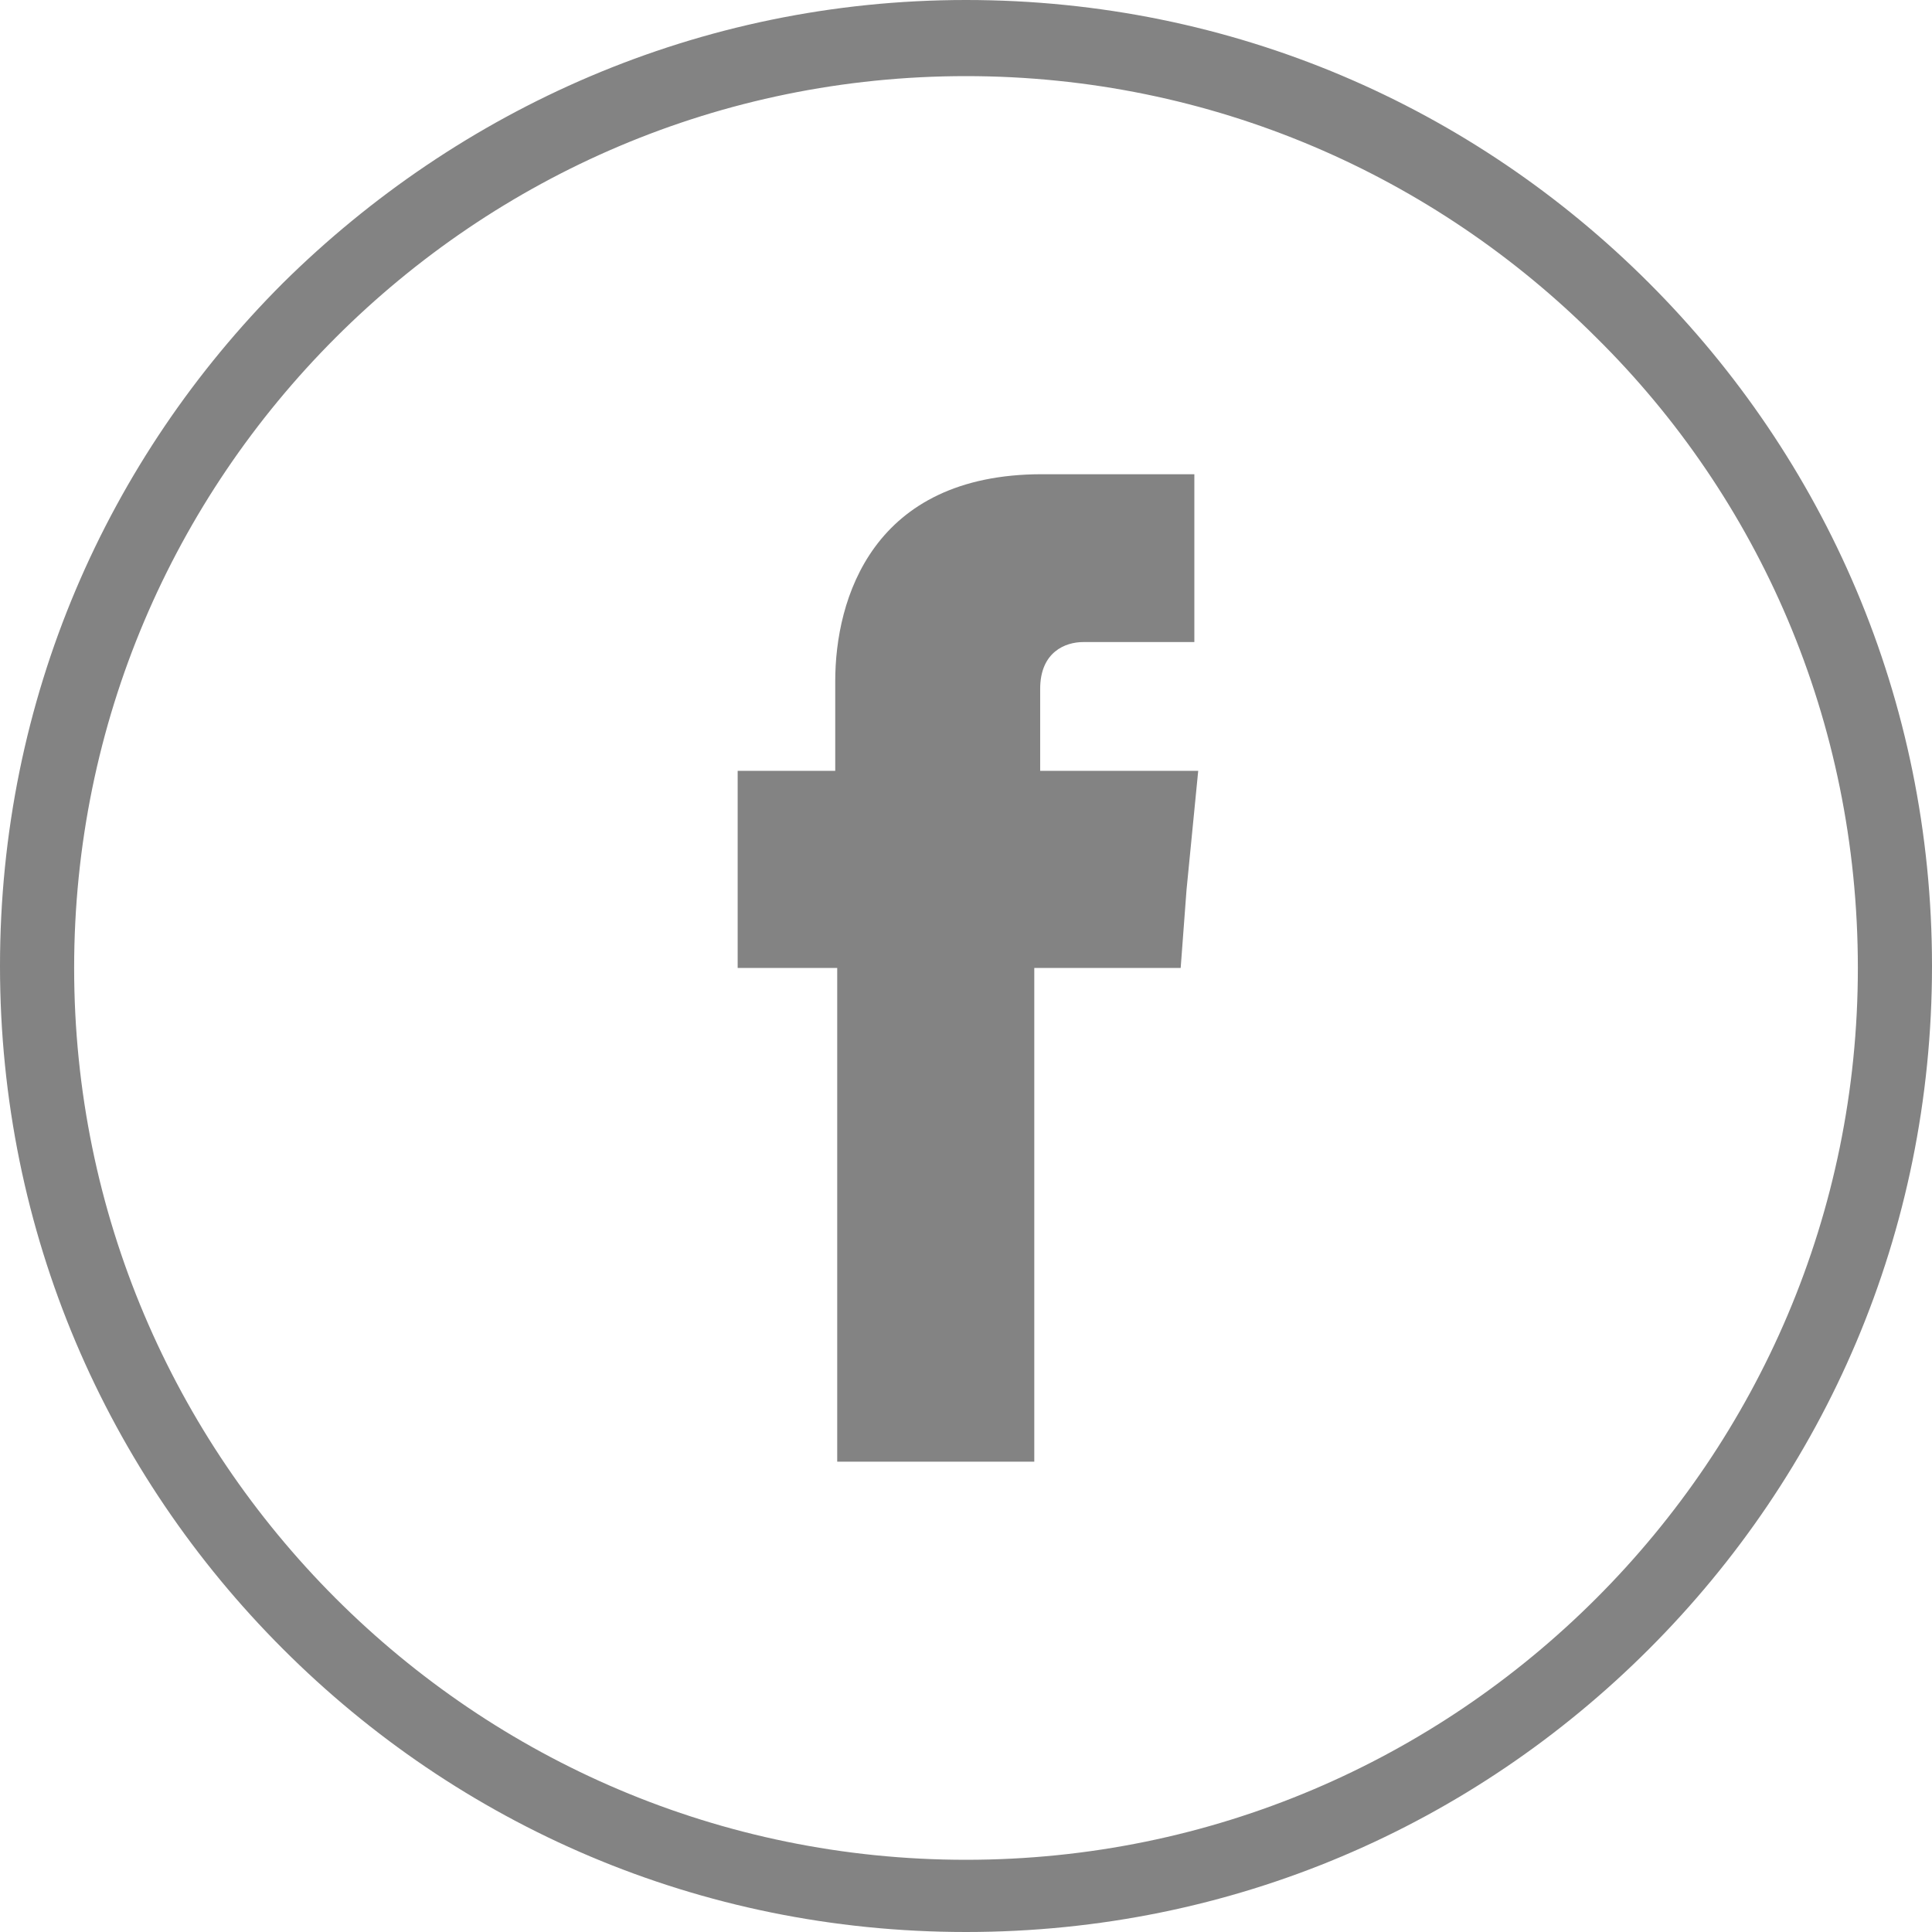
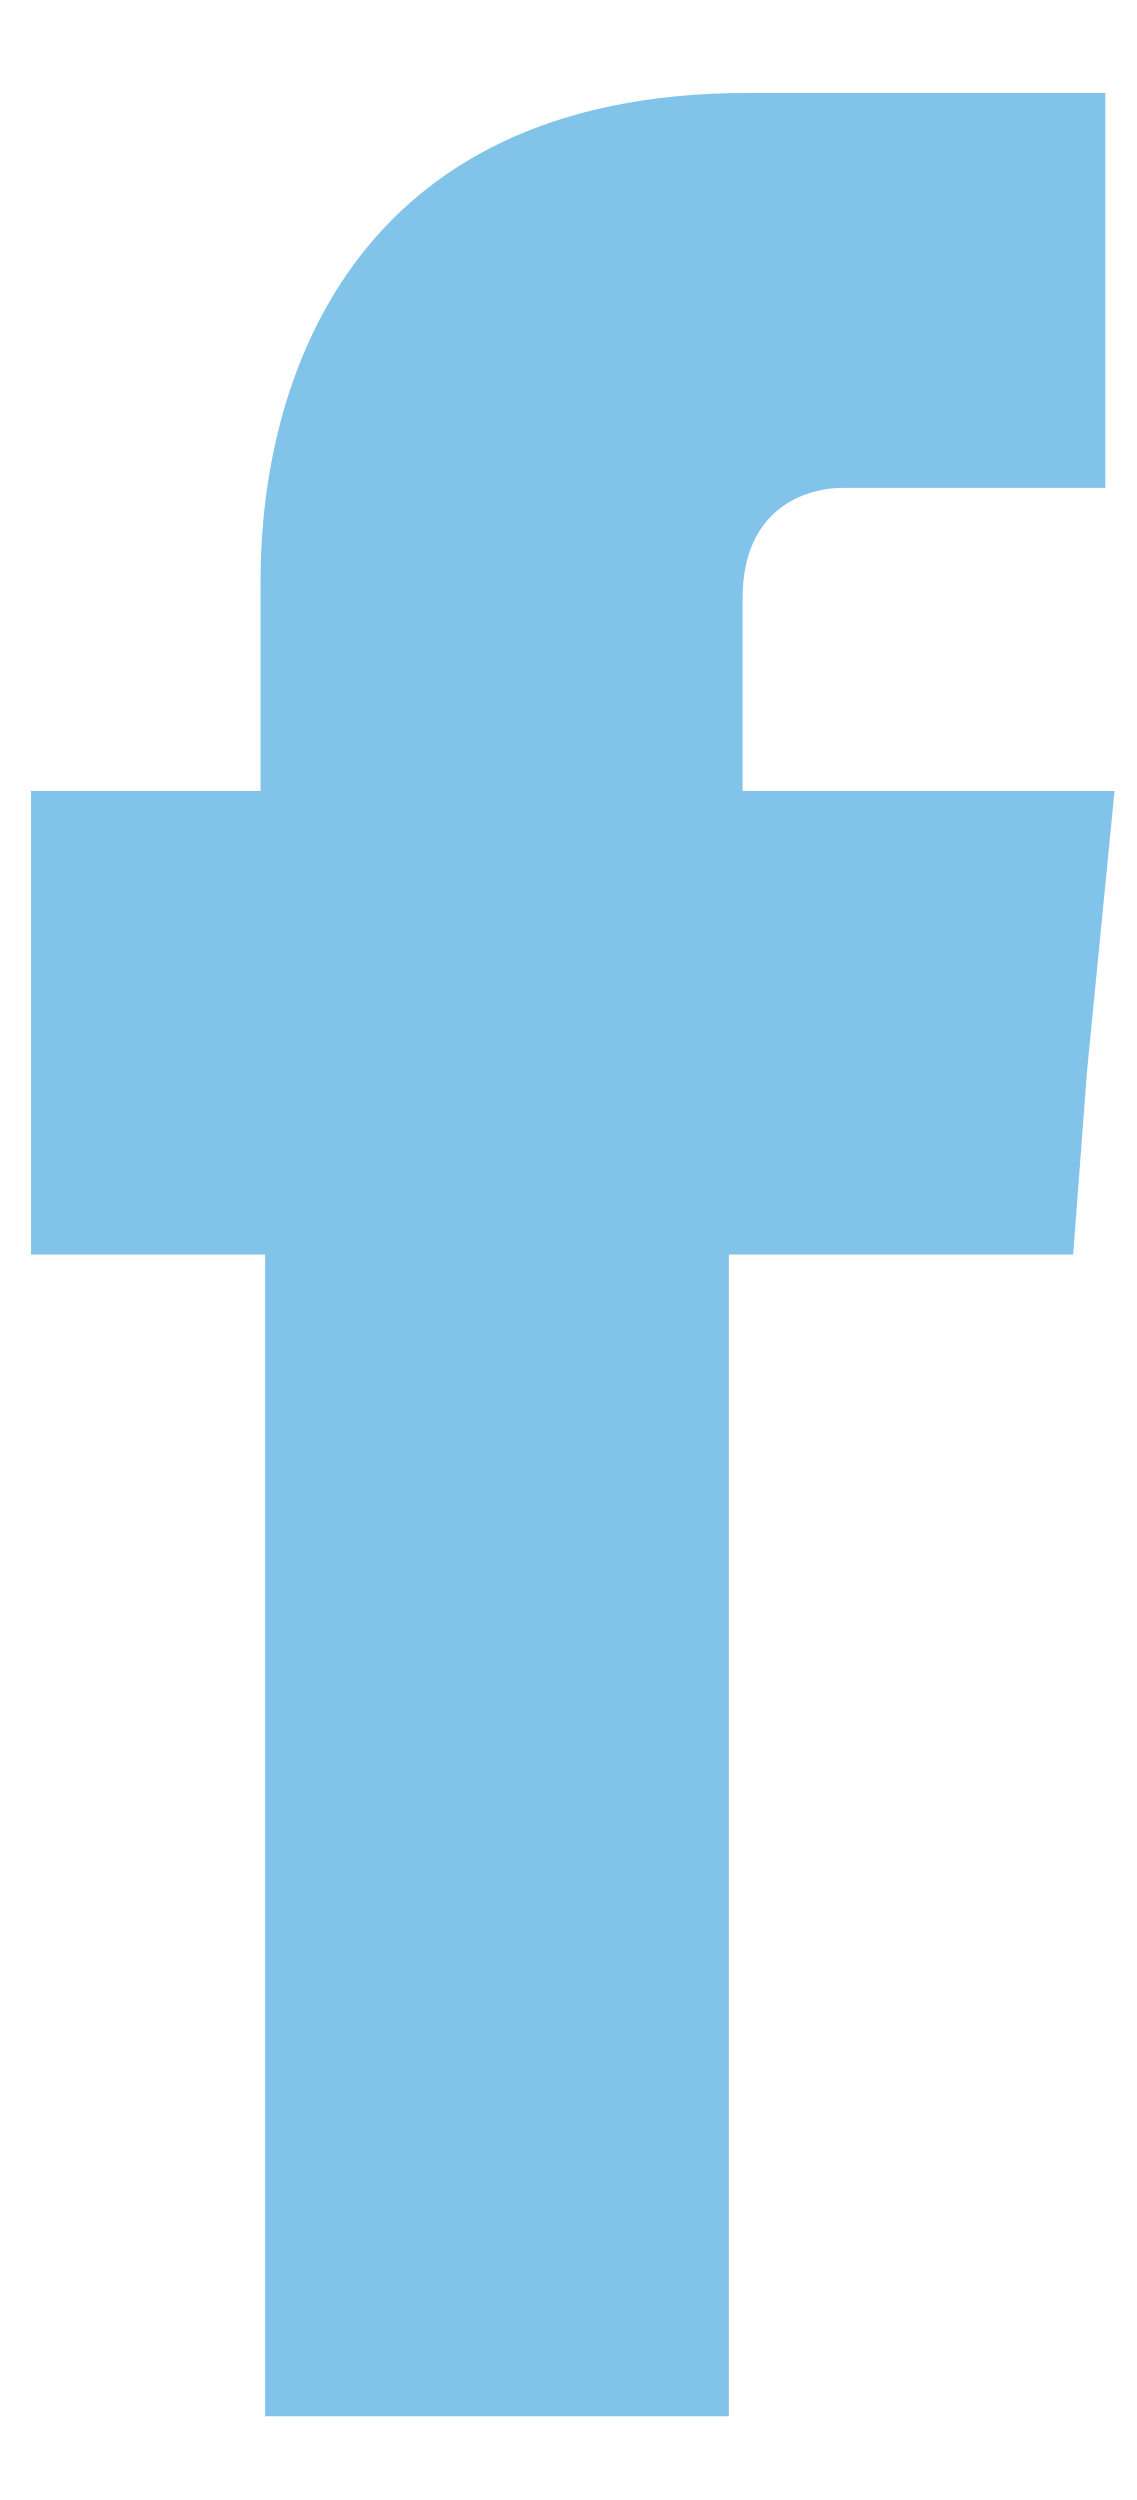
- <svg xmlns="http://www.w3.org/2000/svg" width="40" height="40" viewBox="0 0 40 40" fill="none">
-   <path d="M20 -1.23303e-06C25.535 -1.23303e-06 30.505 2.222 34.141 5.859C37.778 9.495 40 14.465 40 20C40 25.535 37.778 30.505 34.141 34.141C30.505 37.778 25.535 40 20 40C14.465 40 9.495 37.778 5.859 34.141C2.222 30.505 0 25.535 0 20C0 14.465 2.222 9.495 5.859 5.859C9.495 2.263 14.465 -1.23303e-06 20 -1.23303e-06ZM33.05 6.99C29.697 3.636 25.091 1.576 20 1.576C14.909 1.576 10.303 3.636 6.949 6.99C3.596 10.343 1.535 14.95 1.535 20.04C1.535 25.131 3.596 29.737 6.949 33.091C10.303 36.444 14.909 38.505 20 38.505C25.091 38.505 29.697 36.444 33.05 33.091C36.404 29.737 38.465 25.131 38.465 20.04C38.465 14.909 36.404 10.303 33.05 6.99Z" fill="#838383" />
-   <path fill-rule="evenodd" clip-rule="evenodd" d="M6.263 6.101V4.444C6.263 3.677 6.788 3.475 7.152 3.475C7.515 3.475 9.455 3.475 9.455 3.475V0H6.303C2.788 0 2.02 2.586 2.02 4.283V6.141H1.23303e-06V8.606V10.222H2.061C2.061 14.869 2.061 20.444 2.061 20.444H6.141C6.141 20.444 6.141 14.788 6.141 10.222H9.172L9.293 8.606L9.535 6.141H6.263V6.101Z" transform="translate(15.2727 9.81818)" fill="#838383" />
+ <svg xmlns="http://www.w3.org/2000/svg" width="10" height="22" viewBox="0 0 10 22" fill="none">
+   <path fill-rule="evenodd" clip-rule="evenodd" d="M6.535 6.919V5.263C6.535 4.495 7.061 4.293 7.424 4.293C7.788 4.293 9.727 4.293 9.727 4.293V0.818H6.576C3.061 0.818 2.293 3.404 2.293 5.101V6.96H0.273V9.424V11.04H2.333C2.333 15.687 2.333 21.263 2.333 21.263H6.414C6.414 21.263 6.414 15.606 6.414 11.04H9.444L9.566 9.424L9.808 6.96H6.535V6.919Z" fill="#2D9CDB" fill-opacity="0.6" />
</svg>
